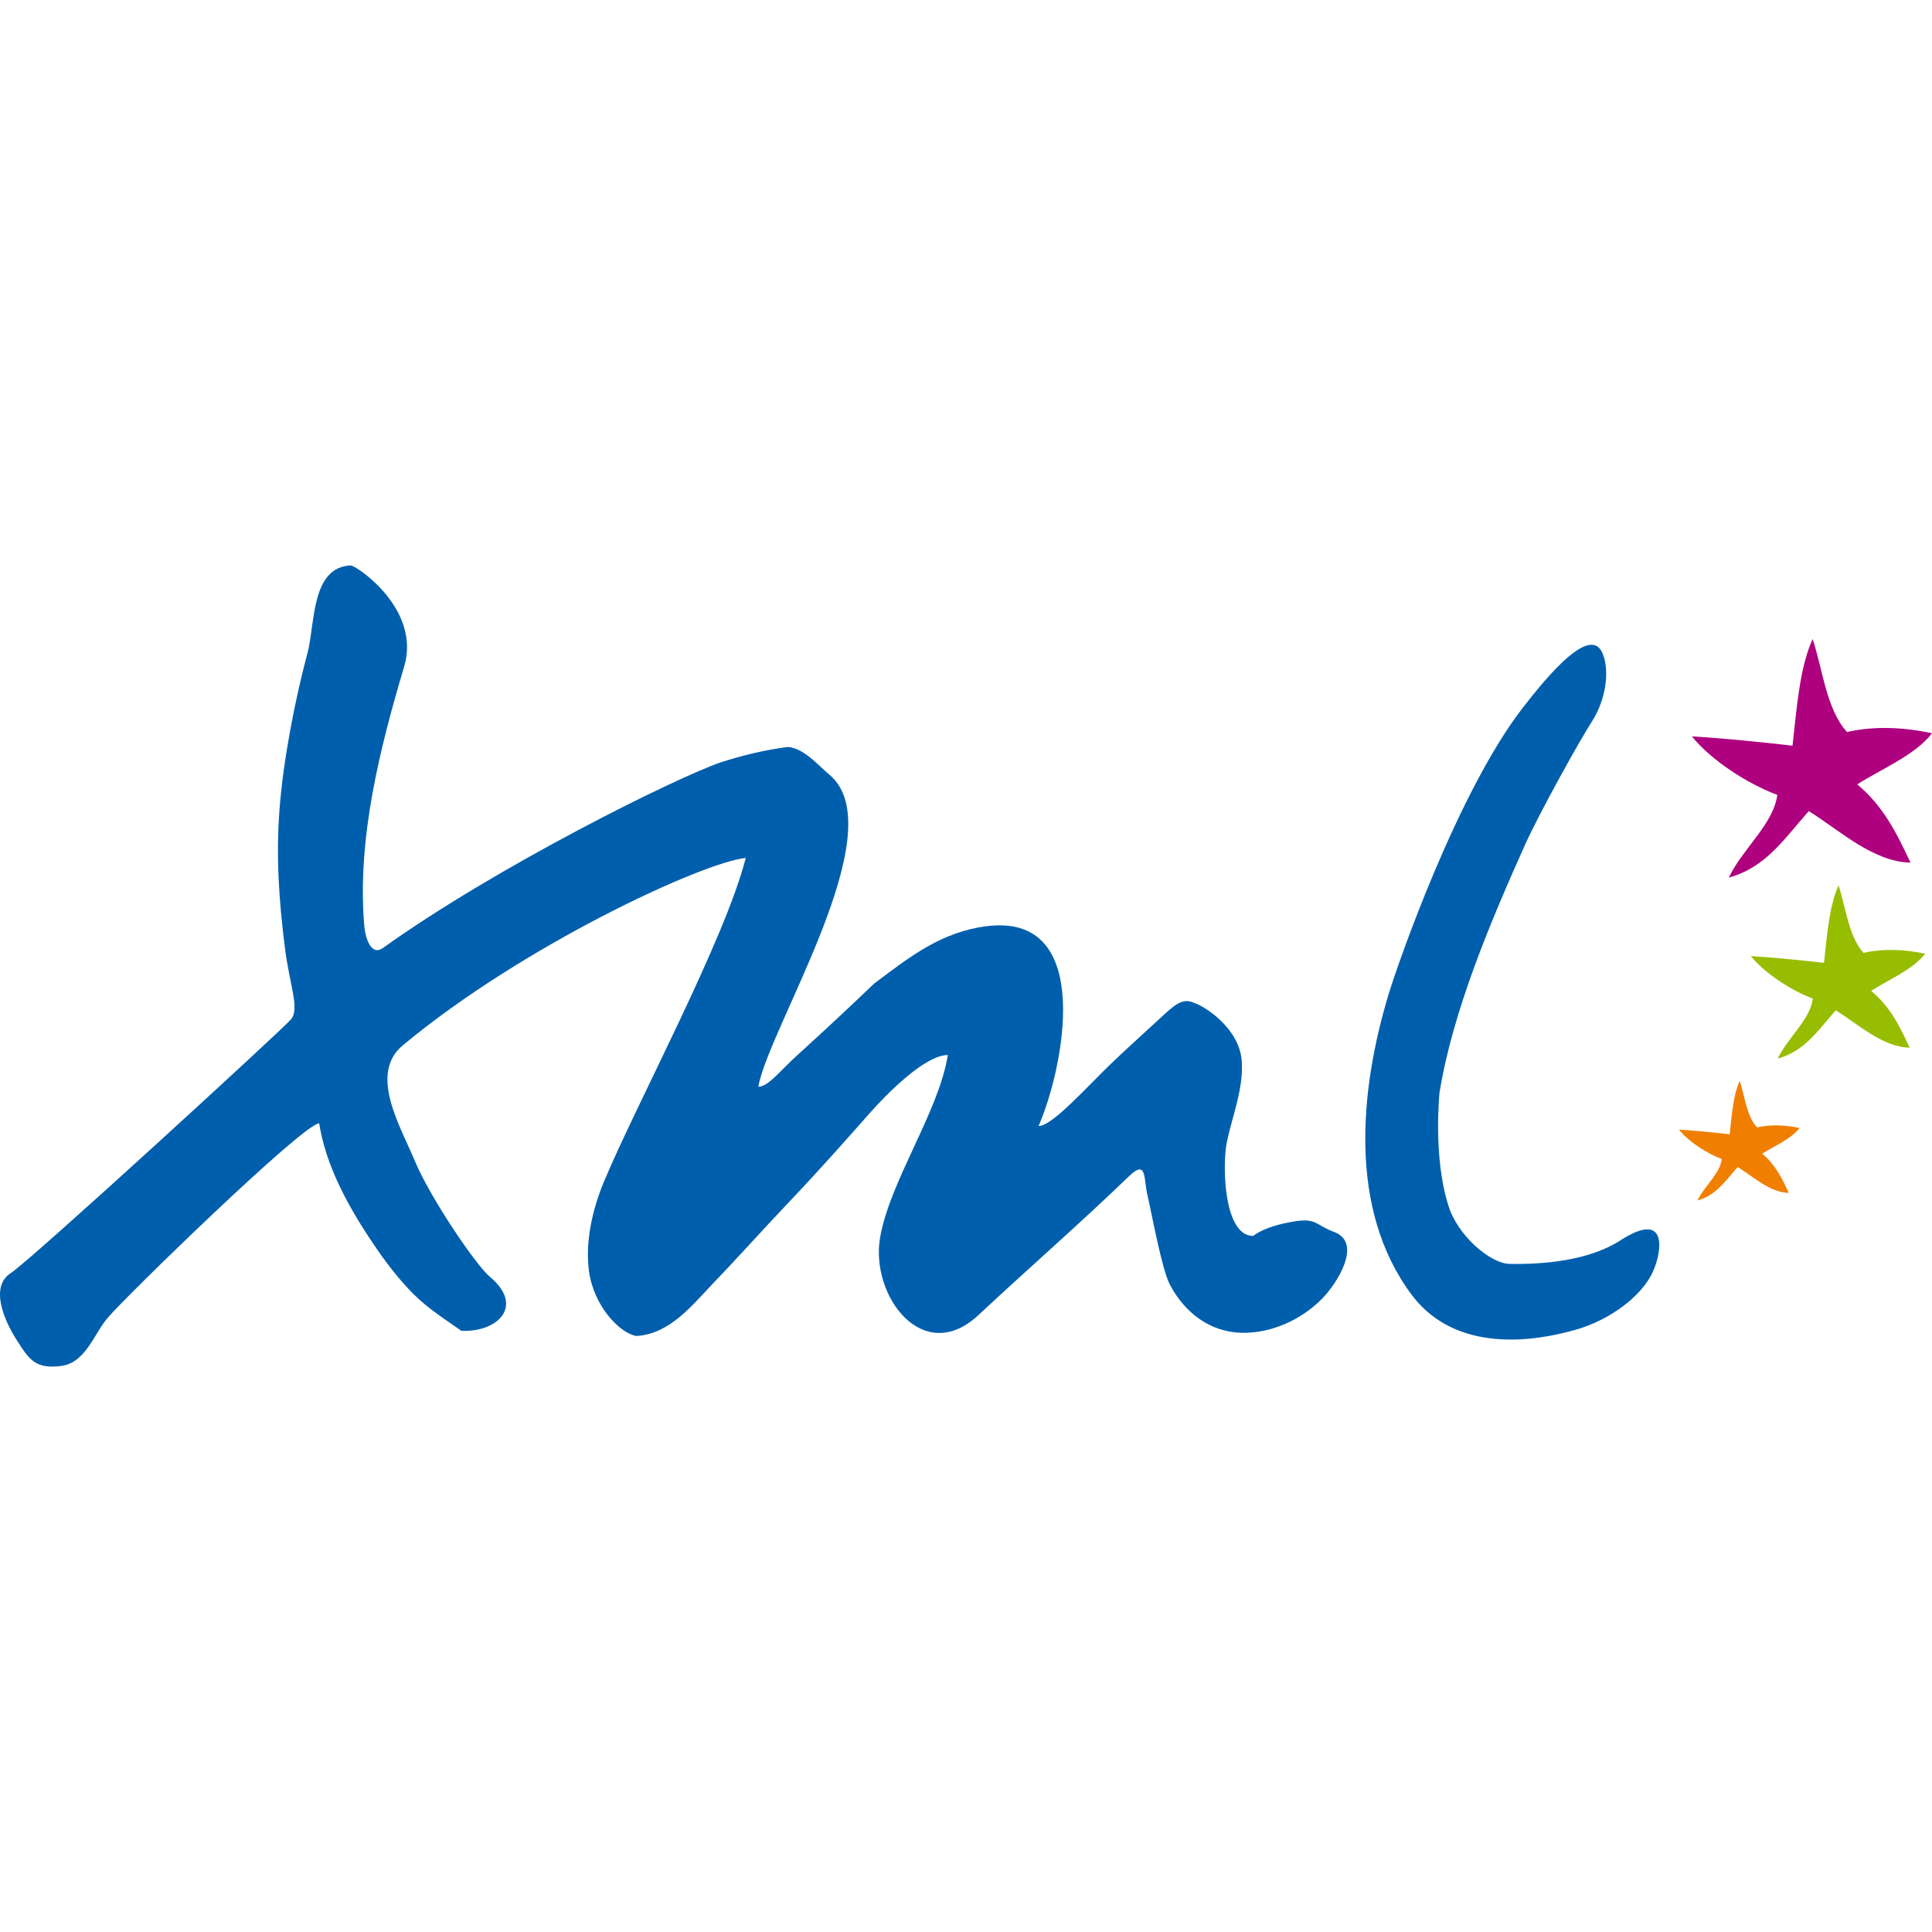
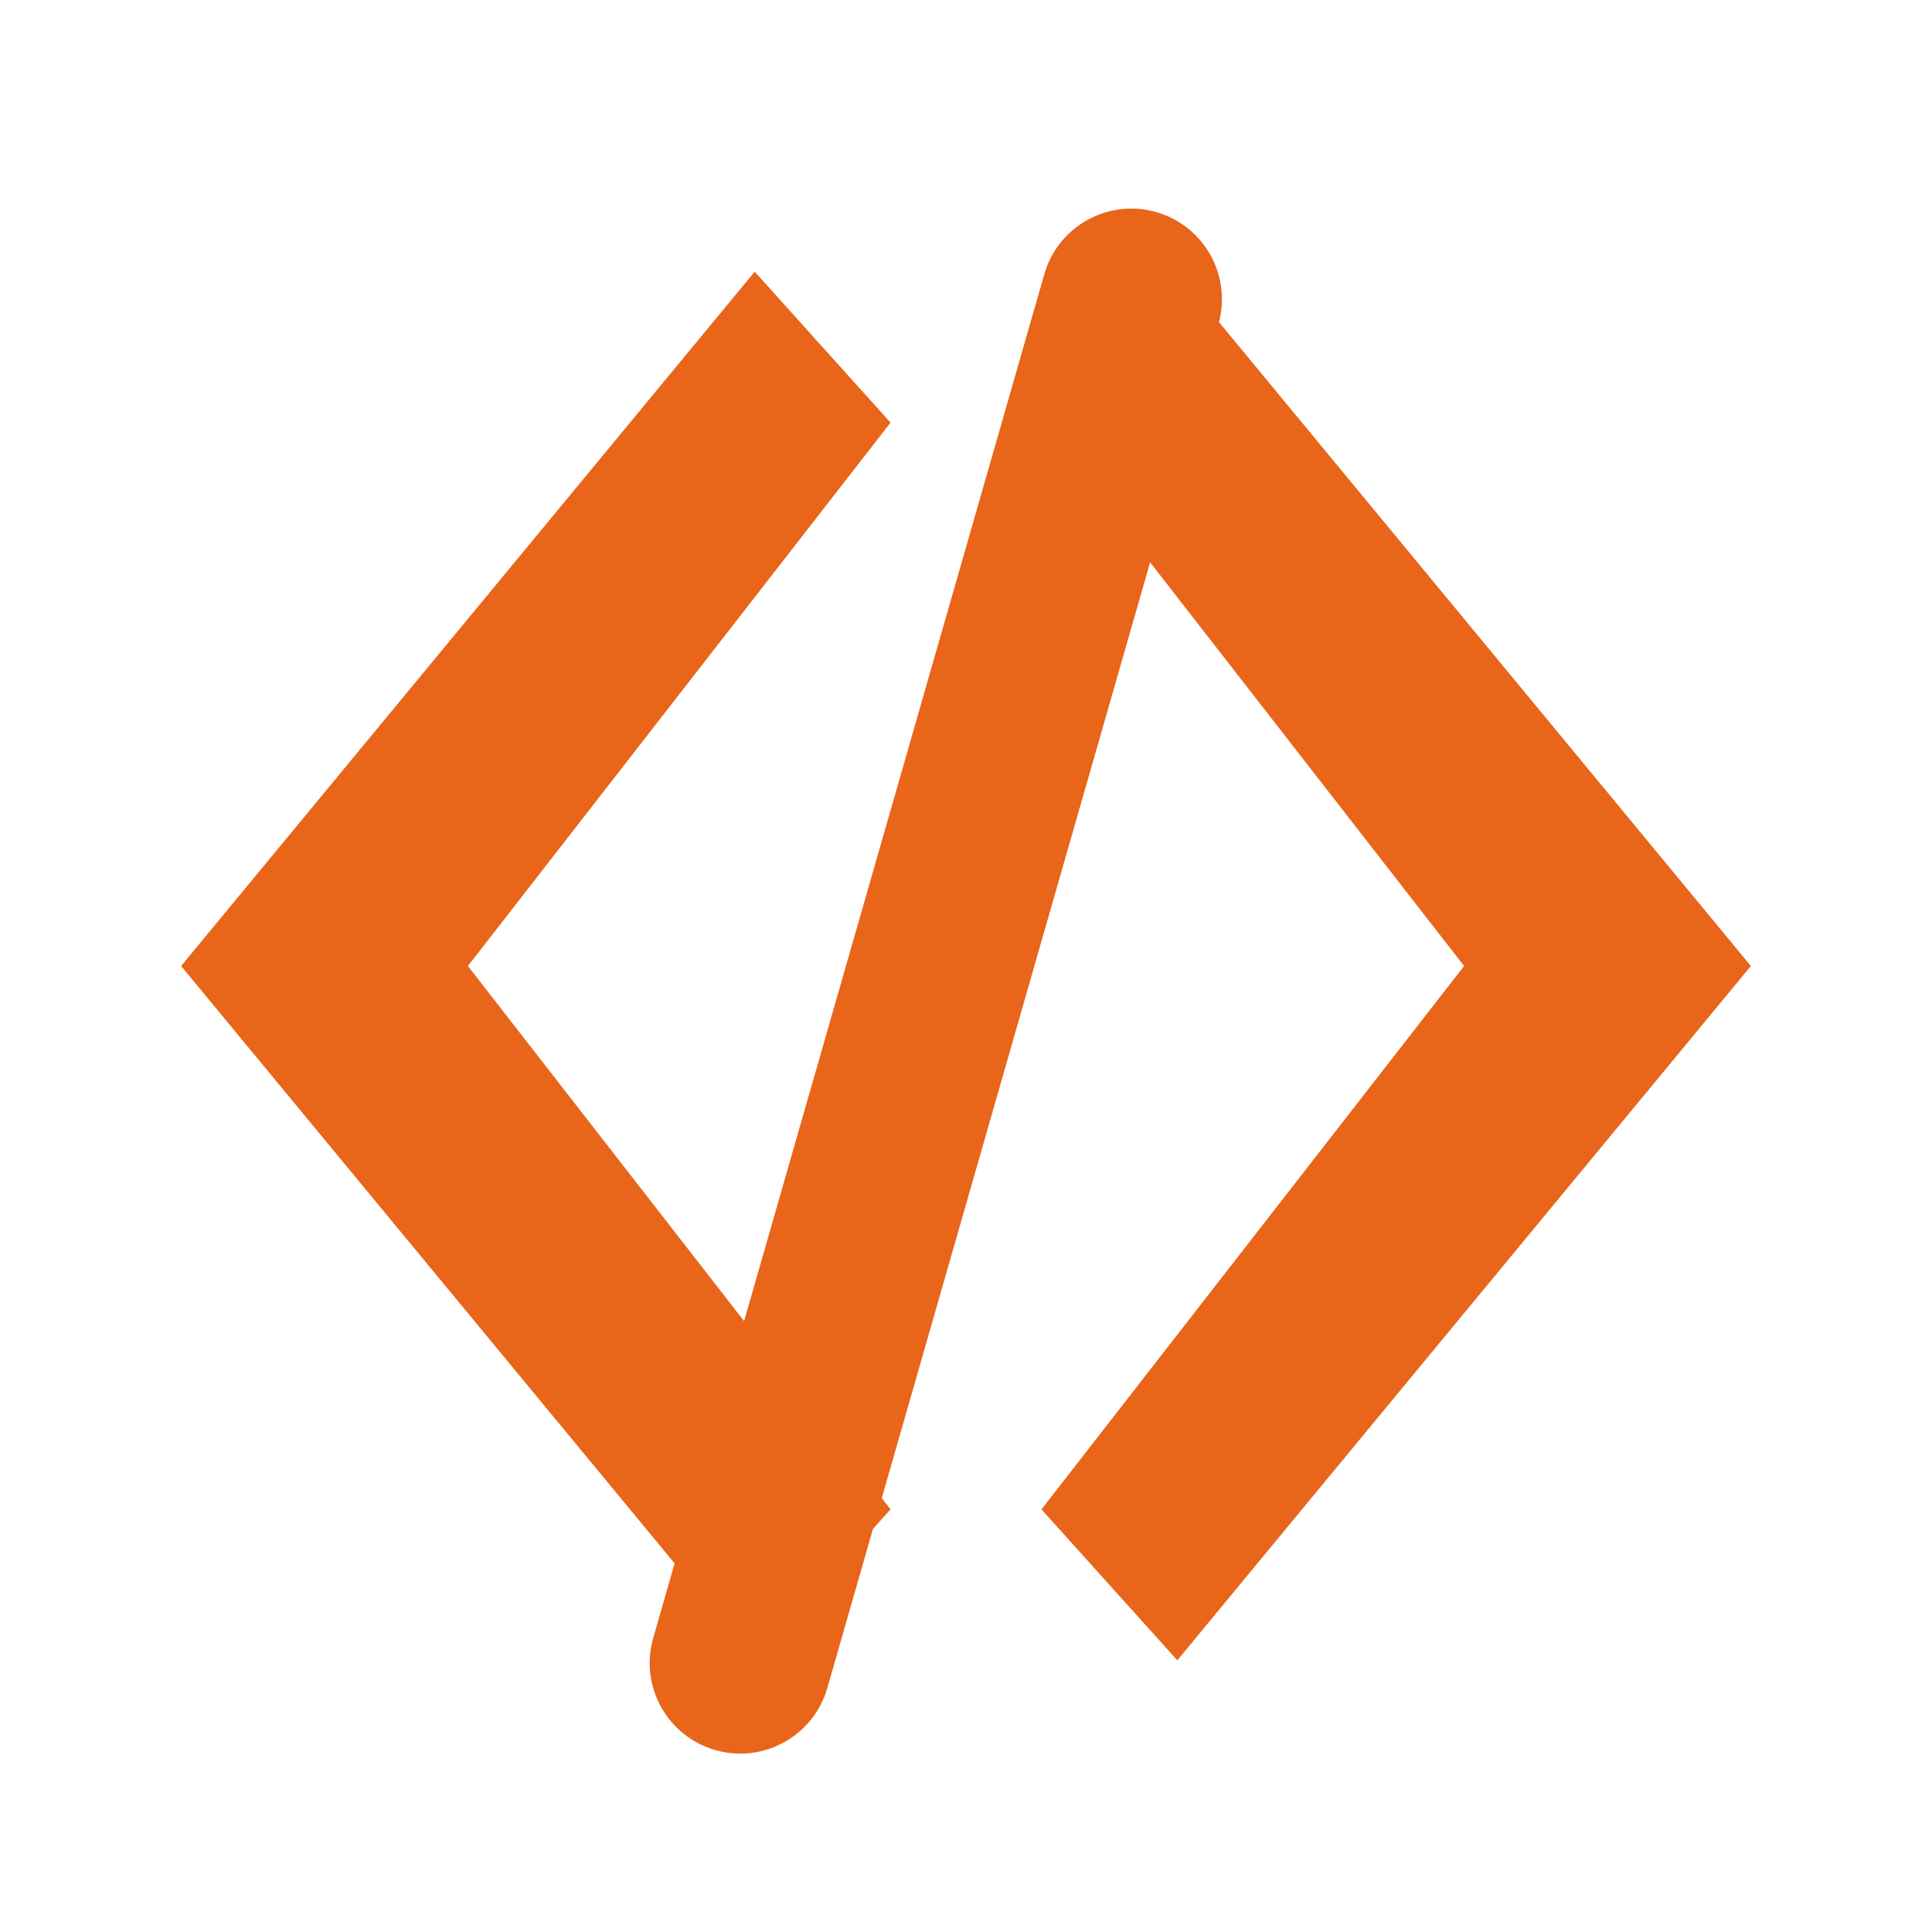
<svg xmlns="http://www.w3.org/2000/svg" viewBox="0 0 128 128">
-   <path fill="#ae007f" d="M118.759 49.397c.265-2.273.444-5.109 1.332-7.06.675 2.022.9 4.64 2.28 6.163 1.798-.42 3.785-.317 5.629.08-1.107 1.46-3.51 2.446-4.95 3.387 1.733 1.46 2.574 3.161 3.526 5.184-2.515-.048-4.806-2.234-6.742-3.412-1.67 1.889-2.844 3.725-5.292 4.403.882-1.892 2.948-3.518 3.209-5.477-1.96-.73-4.387-2.293-5.66-3.879 2.023.122 4.649.38 6.668.619" />
-   <path fill="#97bd00" d="M120.845 63.79c.19-1.65.318-3.716.964-5.132.492 1.472.654 3.367 1.657 4.474 1.294-.305 2.749-.234 4.082.055-.802 1.051-2.542 1.781-3.581 2.46 1.261 1.055 1.875 2.292 2.554 3.764-1.825-.036-3.494-1.627-4.899-2.472-1.205 1.365-2.062 2.701-3.843 3.194.643-1.37 2.146-2.56 2.324-3.975-1.42-.532-3.18-1.665-4.105-2.816 1.456.091 3.371.278 4.836.448" />
-   <path fill="#f07f00" d="M114.594 75.154c.132-1.147.222-2.566.666-3.546.337 1.015.453 2.324 1.147 3.086.896-.21 1.896-.159 2.823.04-.558.73-1.76 1.229-2.477 1.701.868.734 1.288 1.583 1.76 2.598-1.262-.024-2.408-1.119-3.387-1.714-.838.949-1.429 1.869-2.658 2.214.445-.948 1.48-1.762 1.606-2.742-.983-.368-2.201-1.149-2.836-1.95 1.016.059 2.337.19 3.344.308" />
-   <path fill="#005fad" d="M21.148 74.424c-1.04 0-12.811 11.47-13.957 12.824-.96 1.066-1.48 3.026-3.126 3.248-1.75.233-2.15-.449-2.99-1.766-.798-1.249-1.762-3.474-.37-4.378 1.345-.865 18.023-16.163 18.543-16.785.647-.663-.064-2.301-.372-4.768-.397-3.173-.6-6.08-.354-9.218.246-3.225 1.016-7.2 1.852-10.324.512-1.912.215-5.684 2.876-5.798.539.13 4.633 2.962 3.53 6.694-1.594 5.351-3.125 11.367-2.653 17.1.087 1.106.535 2.065 1.237 1.558 7.552-5.406 19.375-11.265 22.398-12.308 1.455-.464 2.947-.83 4.457-1.015 1.084.122 1.904 1.142 2.762 1.864 4.28 3.669-4.034 16.683-4.74 20.645.663 0 1.385-1.007 2.654-2.154a252.59 252.59 0 0 0 5.013-4.673c2.372-1.785 4.446-3.422 7.457-3.807 7.242-.92 5.076 9.51 3.442 13.24.932 0 3.212-2.626 5.041-4.36.917-.868 1.935-1.788 2.863-2.645 1.104-1.015 1.615-1.543 2.447-1.134.56.158 2.98 1.626 3.115 3.867.114 1.817-.631 3.597-.991 5.338-.306 1.46-.23 6.207 1.736 6.216.778-.564 1.793-.802 2.717-.96 1.492-.25 1.42.238 2.65.694 1.927.713.186 3.45-.83 4.462-1.36 1.357-3.308 2.253-5.26 2.22-2.145-.035-3.83-1.356-4.798-3.212-.528-1.015-1.209-4.775-1.472-5.89-.261-1.095-.035-2.408-1.197-1.297-3.28 3.165-6.663 6.105-10 9.222-3.675 3.432-7.186-1.282-6.52-5.132.655-3.764 3.903-8.361 4.487-12.093-1.552 0-4.165 2.708-5.153 3.827-1.607 1.817-3.388 3.828-5.2 5.735-1.825 1.916-3.387 3.68-5.22 5.588-1.32 1.377-2.832 3.336-5.06 3.463-1.1-.174-2.848-2.002-3.145-4.327-.251-1.943.241-4.077.982-5.862 2.151-5.16 8.032-16.06 9.409-21.482-2.824.275-14.79 5.807-22.711 12.407-2.293 1.892-.175 5.351.782 7.655 1.026 2.463 4.056 6.917 4.961 7.674 2.372 1.972.476 3.714-1.876 3.59-1-.706-2.209-1.472-3.145-2.408-1.02-1.018-1.9-2.18-2.698-3.37-1.626-2.407-3.176-5.19-3.597-8.112m85.134-30.74c-.67-2.494-3.789 1.314-5.351 3.33-4.324 5.564-8.265 16.891-8.901 18.978-1.935 6.398-2.685 14.283 1.503 19.914 2.436 3.285 6.728 3.534 10.935 2.325 2.17-.623 4.343-2.182 5.085-3.875.615-1.412.932-4.037-2.166-2.035-1.198.774-3.395 1.627-7.334 1.564-1.32-.025-3.49-1.92-4.072-3.88-1.024-3.193-.587-7.457-.587-7.457.891-5.505 3.446-11.47 5.687-16.476.87-1.932 3.518-6.747 4.51-8.282 0 .004 1.27-1.998.7-4.124zm0 0" />
+   <path fill="#E8651A" d="M50 18L12 64l38 46 9-10-28-36 28-36zm28 0l38 46-38 46-9-10 28-36-28-36z" />
+   <rect fill="#E8651A" x="56" y="12" width="12" height="106" rx="6" transform="rotate(16 62 65)" />
</svg>
